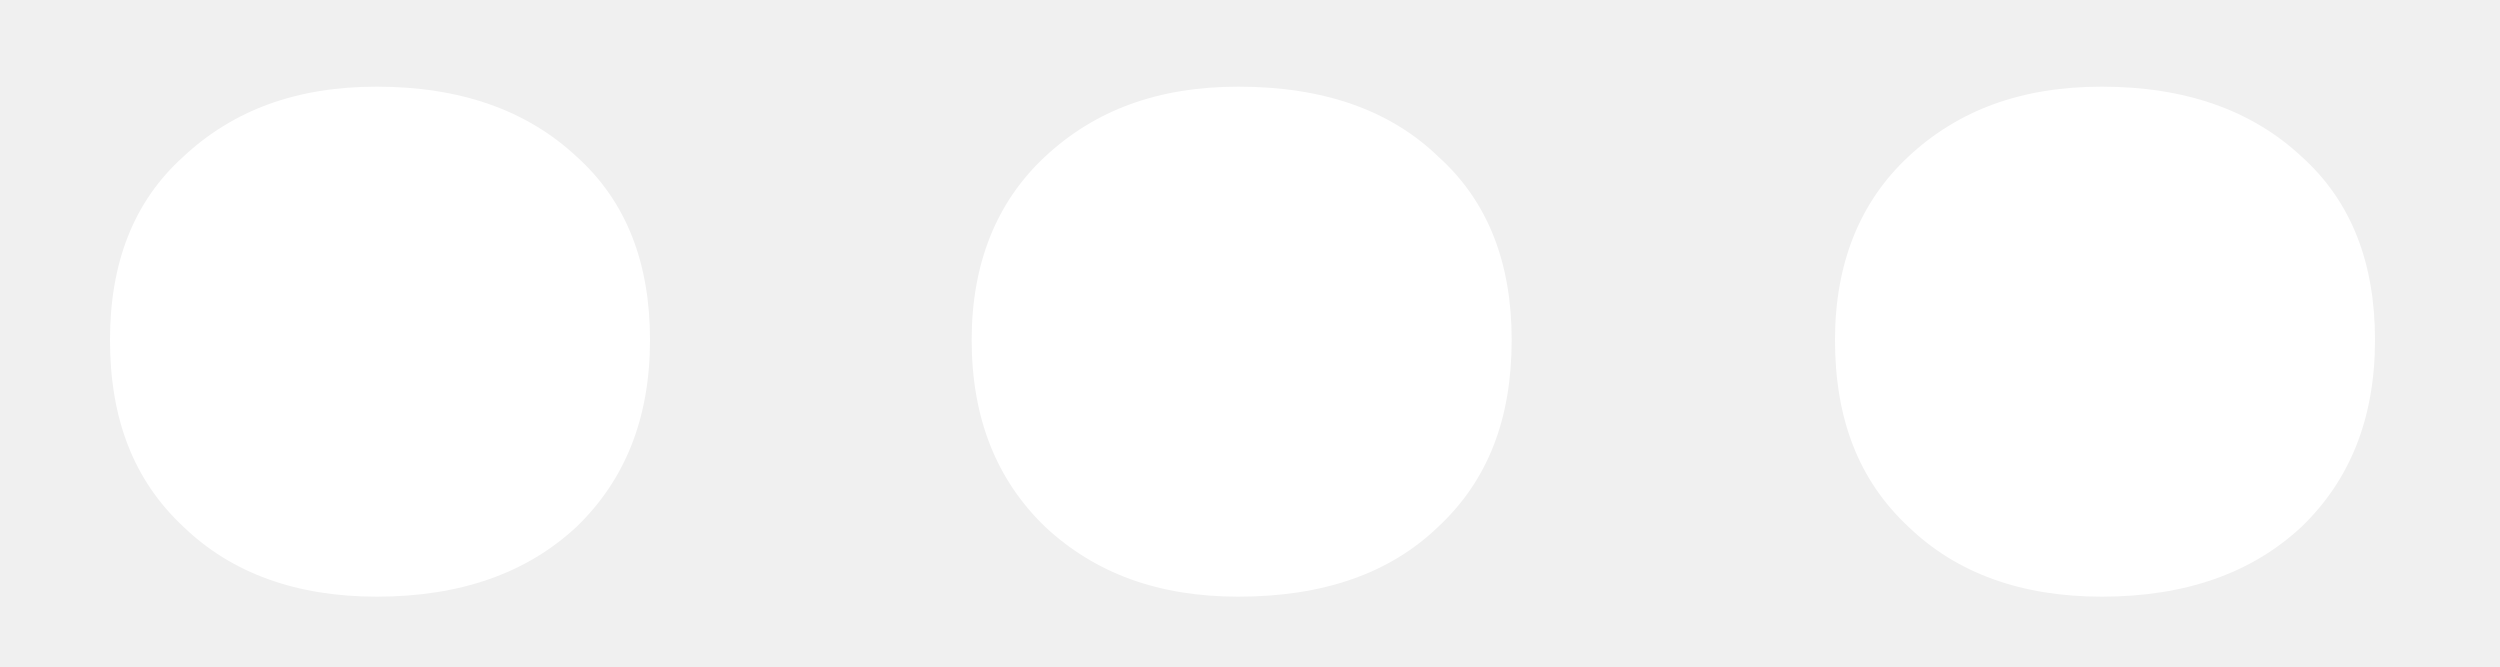
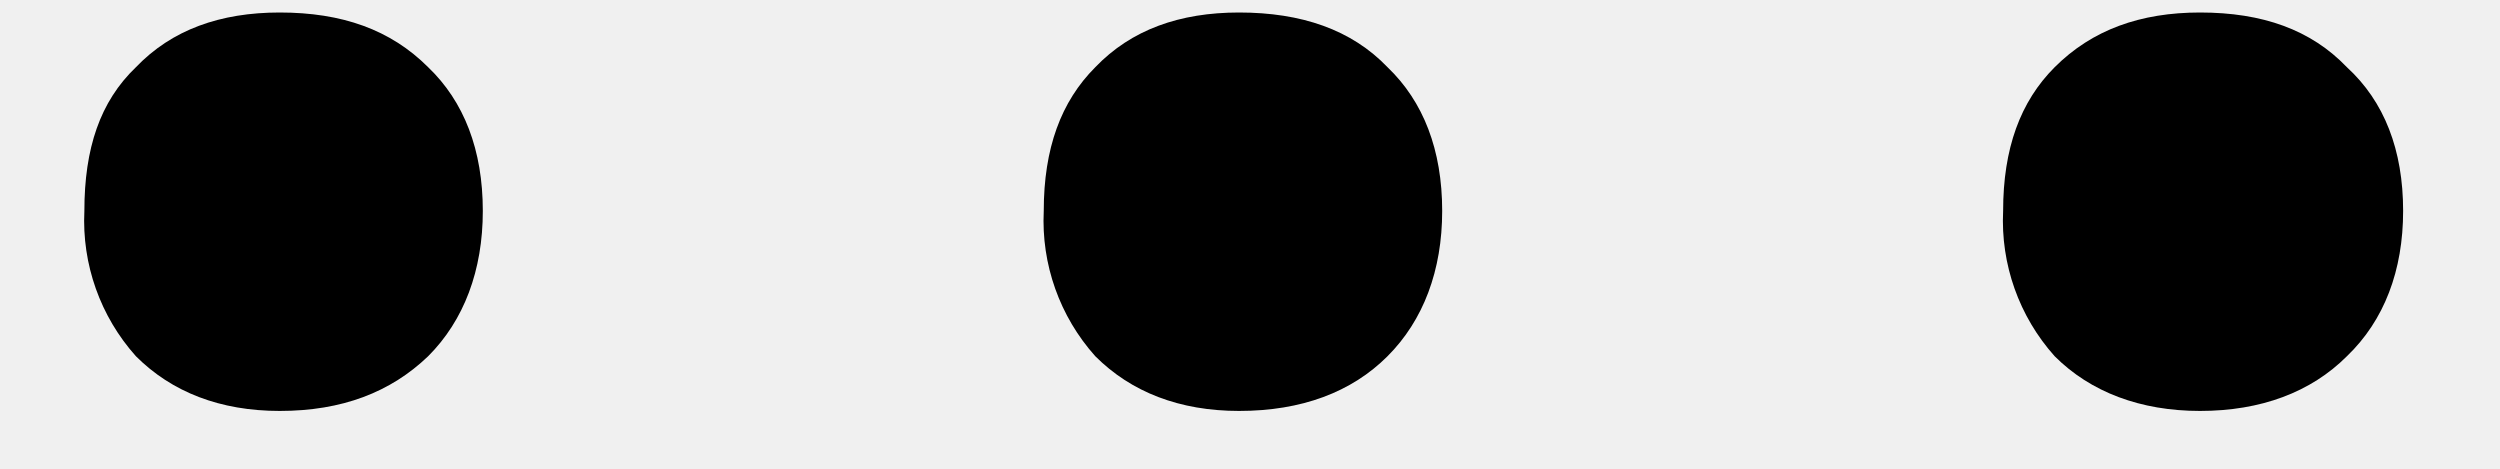
- <svg xmlns="http://www.w3.org/2000/svg" width="15" height="4" fill="none">
-   <path d="M.66 2.04c0-.46.14-.83.44-1.1.3-.28.68-.42 1.16-.42.5 0 .9.14 1.2.42.3.27.44.64.44 1.1 0 .47-.15.84-.44 1.12-.3.28-.7.42-1.2.42-.48 0-.87-.14-1.16-.42-.3-.28-.44-.65-.44-1.12Zm5.17 0c0-.46.15-.83.44-1.1.3-.28.68-.42 1.16-.42.51 0 .91.14 1.2.42.3.27.44.64.44 1.1 0 .47-.14.84-.44 1.12-.29.28-.69.42-1.2.42-.48 0-.86-.14-1.16-.42-.29-.28-.44-.65-.44-1.12Zm5.18 0c0-.46.15-.83.44-1.1.3-.28.68-.42 1.16-.42.5 0 .9.14 1.2.42.3.27.44.64.44 1.1 0 .47-.15.84-.44 1.12-.3.28-.7.42-1.2.42-.48 0-.87-.14-1.16-.42-.3-.28-.44-.65-.44-1.12Z" fill="#fff" />
+ <svg xmlns="http://www.w3.org/2000/svg" width="16" height="3" fill="none">
+   <path d="M.54 1.35c0-.4.1-.7.33-.92.23-.24.54-.35.92-.35.4 0 .71.11.95.35.23.22.35.53.35.92 0 .38-.12.7-.35.93-.24.23-.55.35-.95.35-.38 0-.69-.12-.92-.35a1.3 1.3 0 0 1-.33-.93Zm6.14 0c0-.4.11-.7.33-.92.23-.24.54-.35.92-.35.4 0 .72.11.95.35.23.22.35.53.35.92 0 .38-.12.7-.35.93-.23.23-.55.35-.95.35-.38 0-.69-.12-.92-.35a1.3 1.3 0 0 1-.33-.93Zm6.14 0c0-.4.11-.7.33-.92.24-.24.55-.35.93-.35.4 0 .71.11.94.35.24.22.36.53.36.92 0 .38-.12.7-.36.93-.23.23-.55.35-.94.35-.38 0-.7-.12-.93-.35a1.3 1.3 0 0 1-.33-.93Z" fill="#000" />
</svg>
